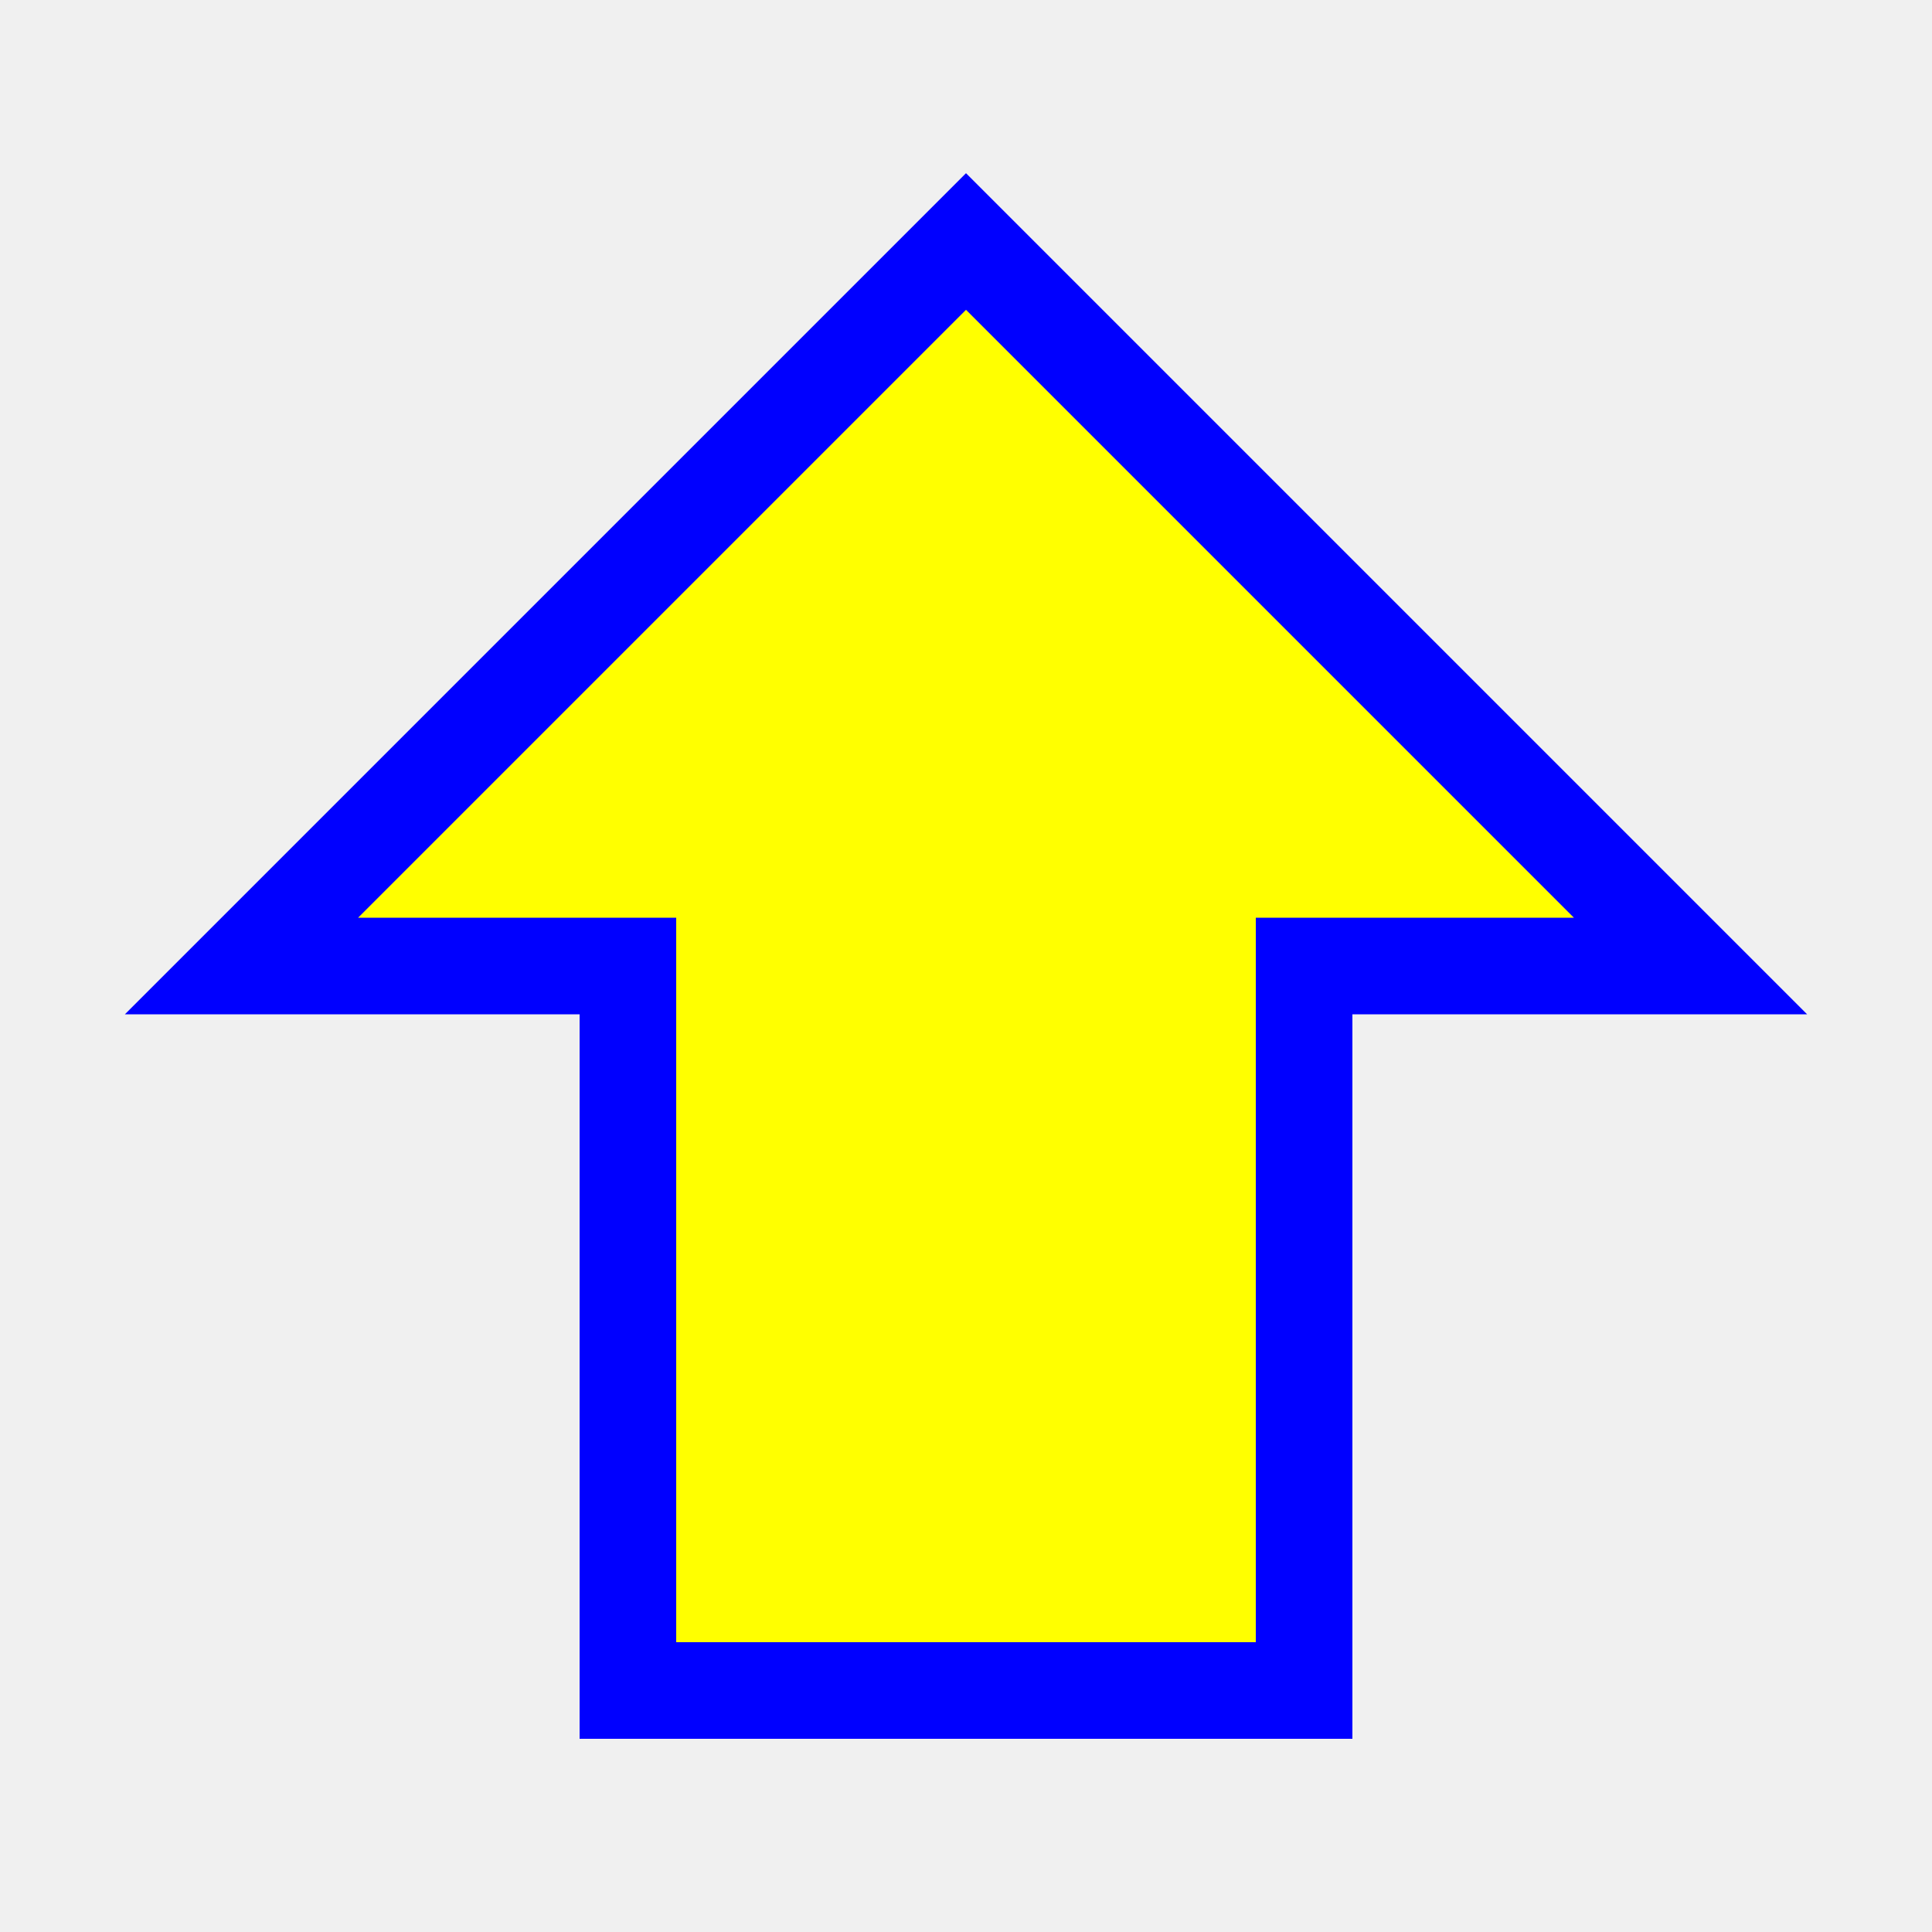
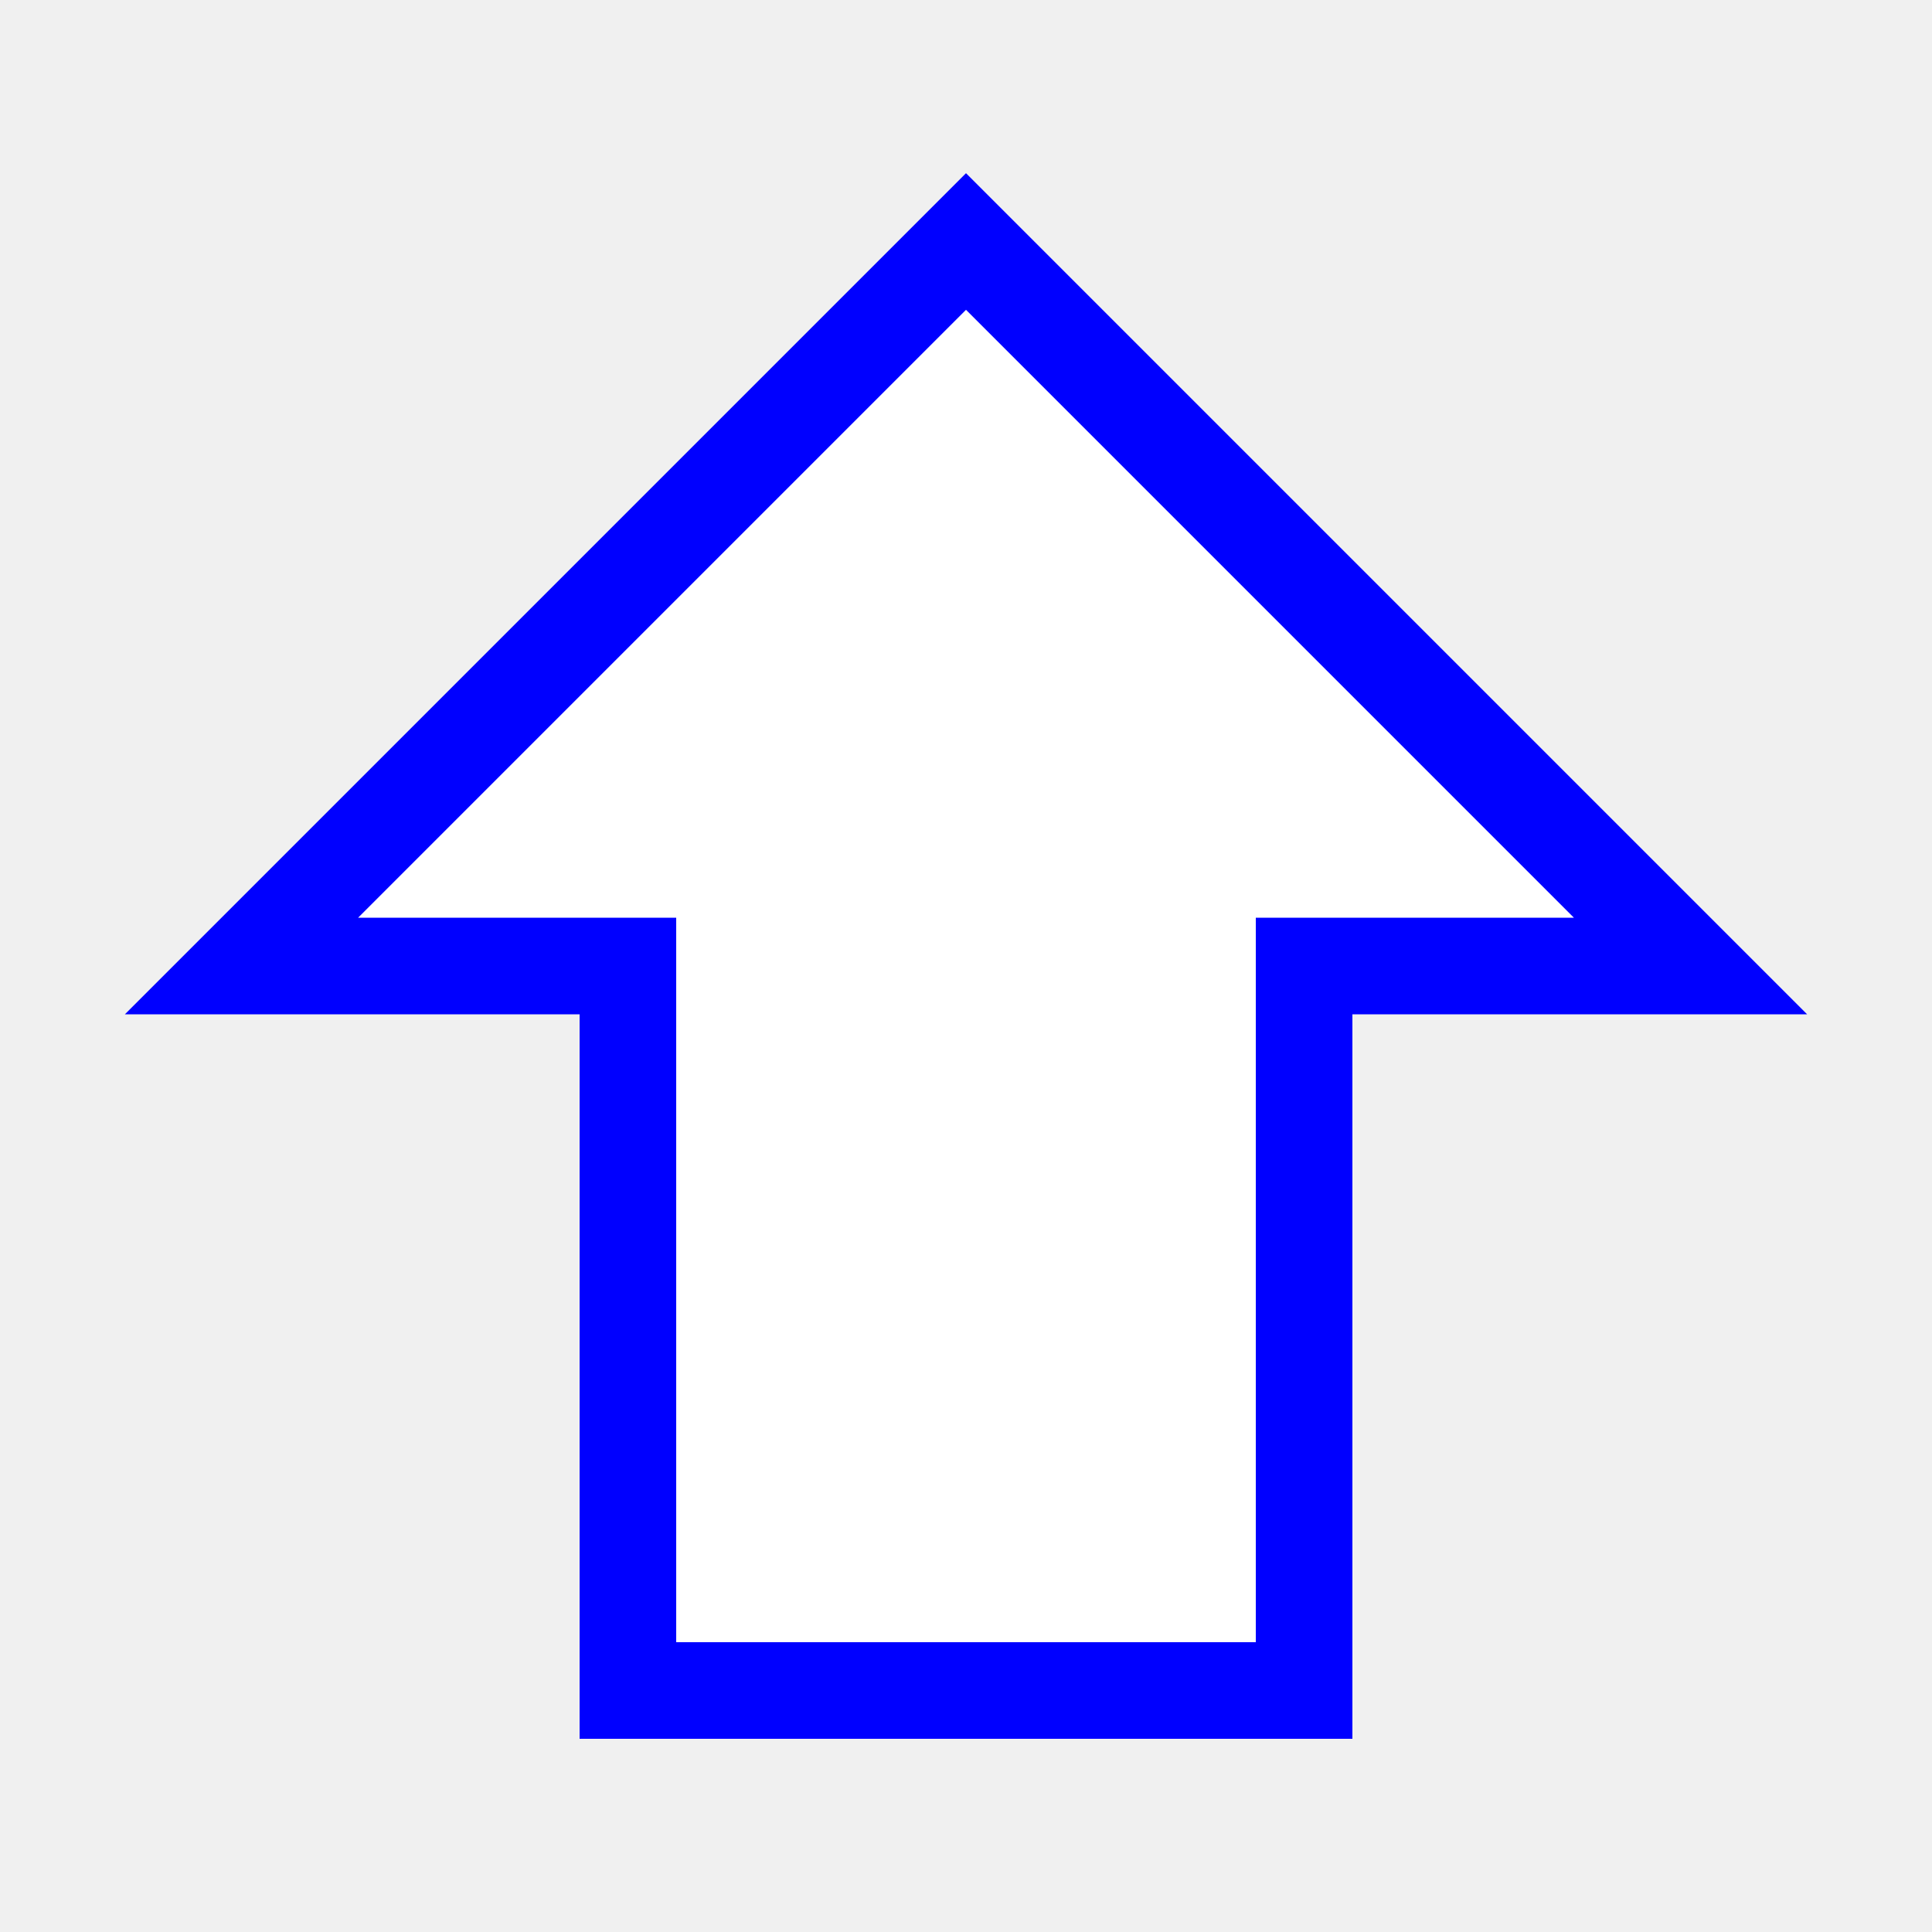
<svg xmlns="http://www.w3.org/2000/svg" width="200" height="200" viewBox="0 0 200 200" fill="none">
-   <path d="m100,25l75,75l-40,0l0,75c-24.72,0 -45.28,0 -70,0l0,-75c-13.333,0 -26.667,0 -40,0l75,-75z" fill="#ffff00" id="svg_3" stroke="#0000ff" stroke-width="10" />
+   <path d="m100,25l75,75l-40,0l0,75c-24.72,0 -45.28,0 -70,0l0,-75c-13.333,0 -26.667,0 -40,0l75,-75z" fill="#ffffff" id="svg_3" stroke="#0000ff" stroke-width="10" />
</svg>
